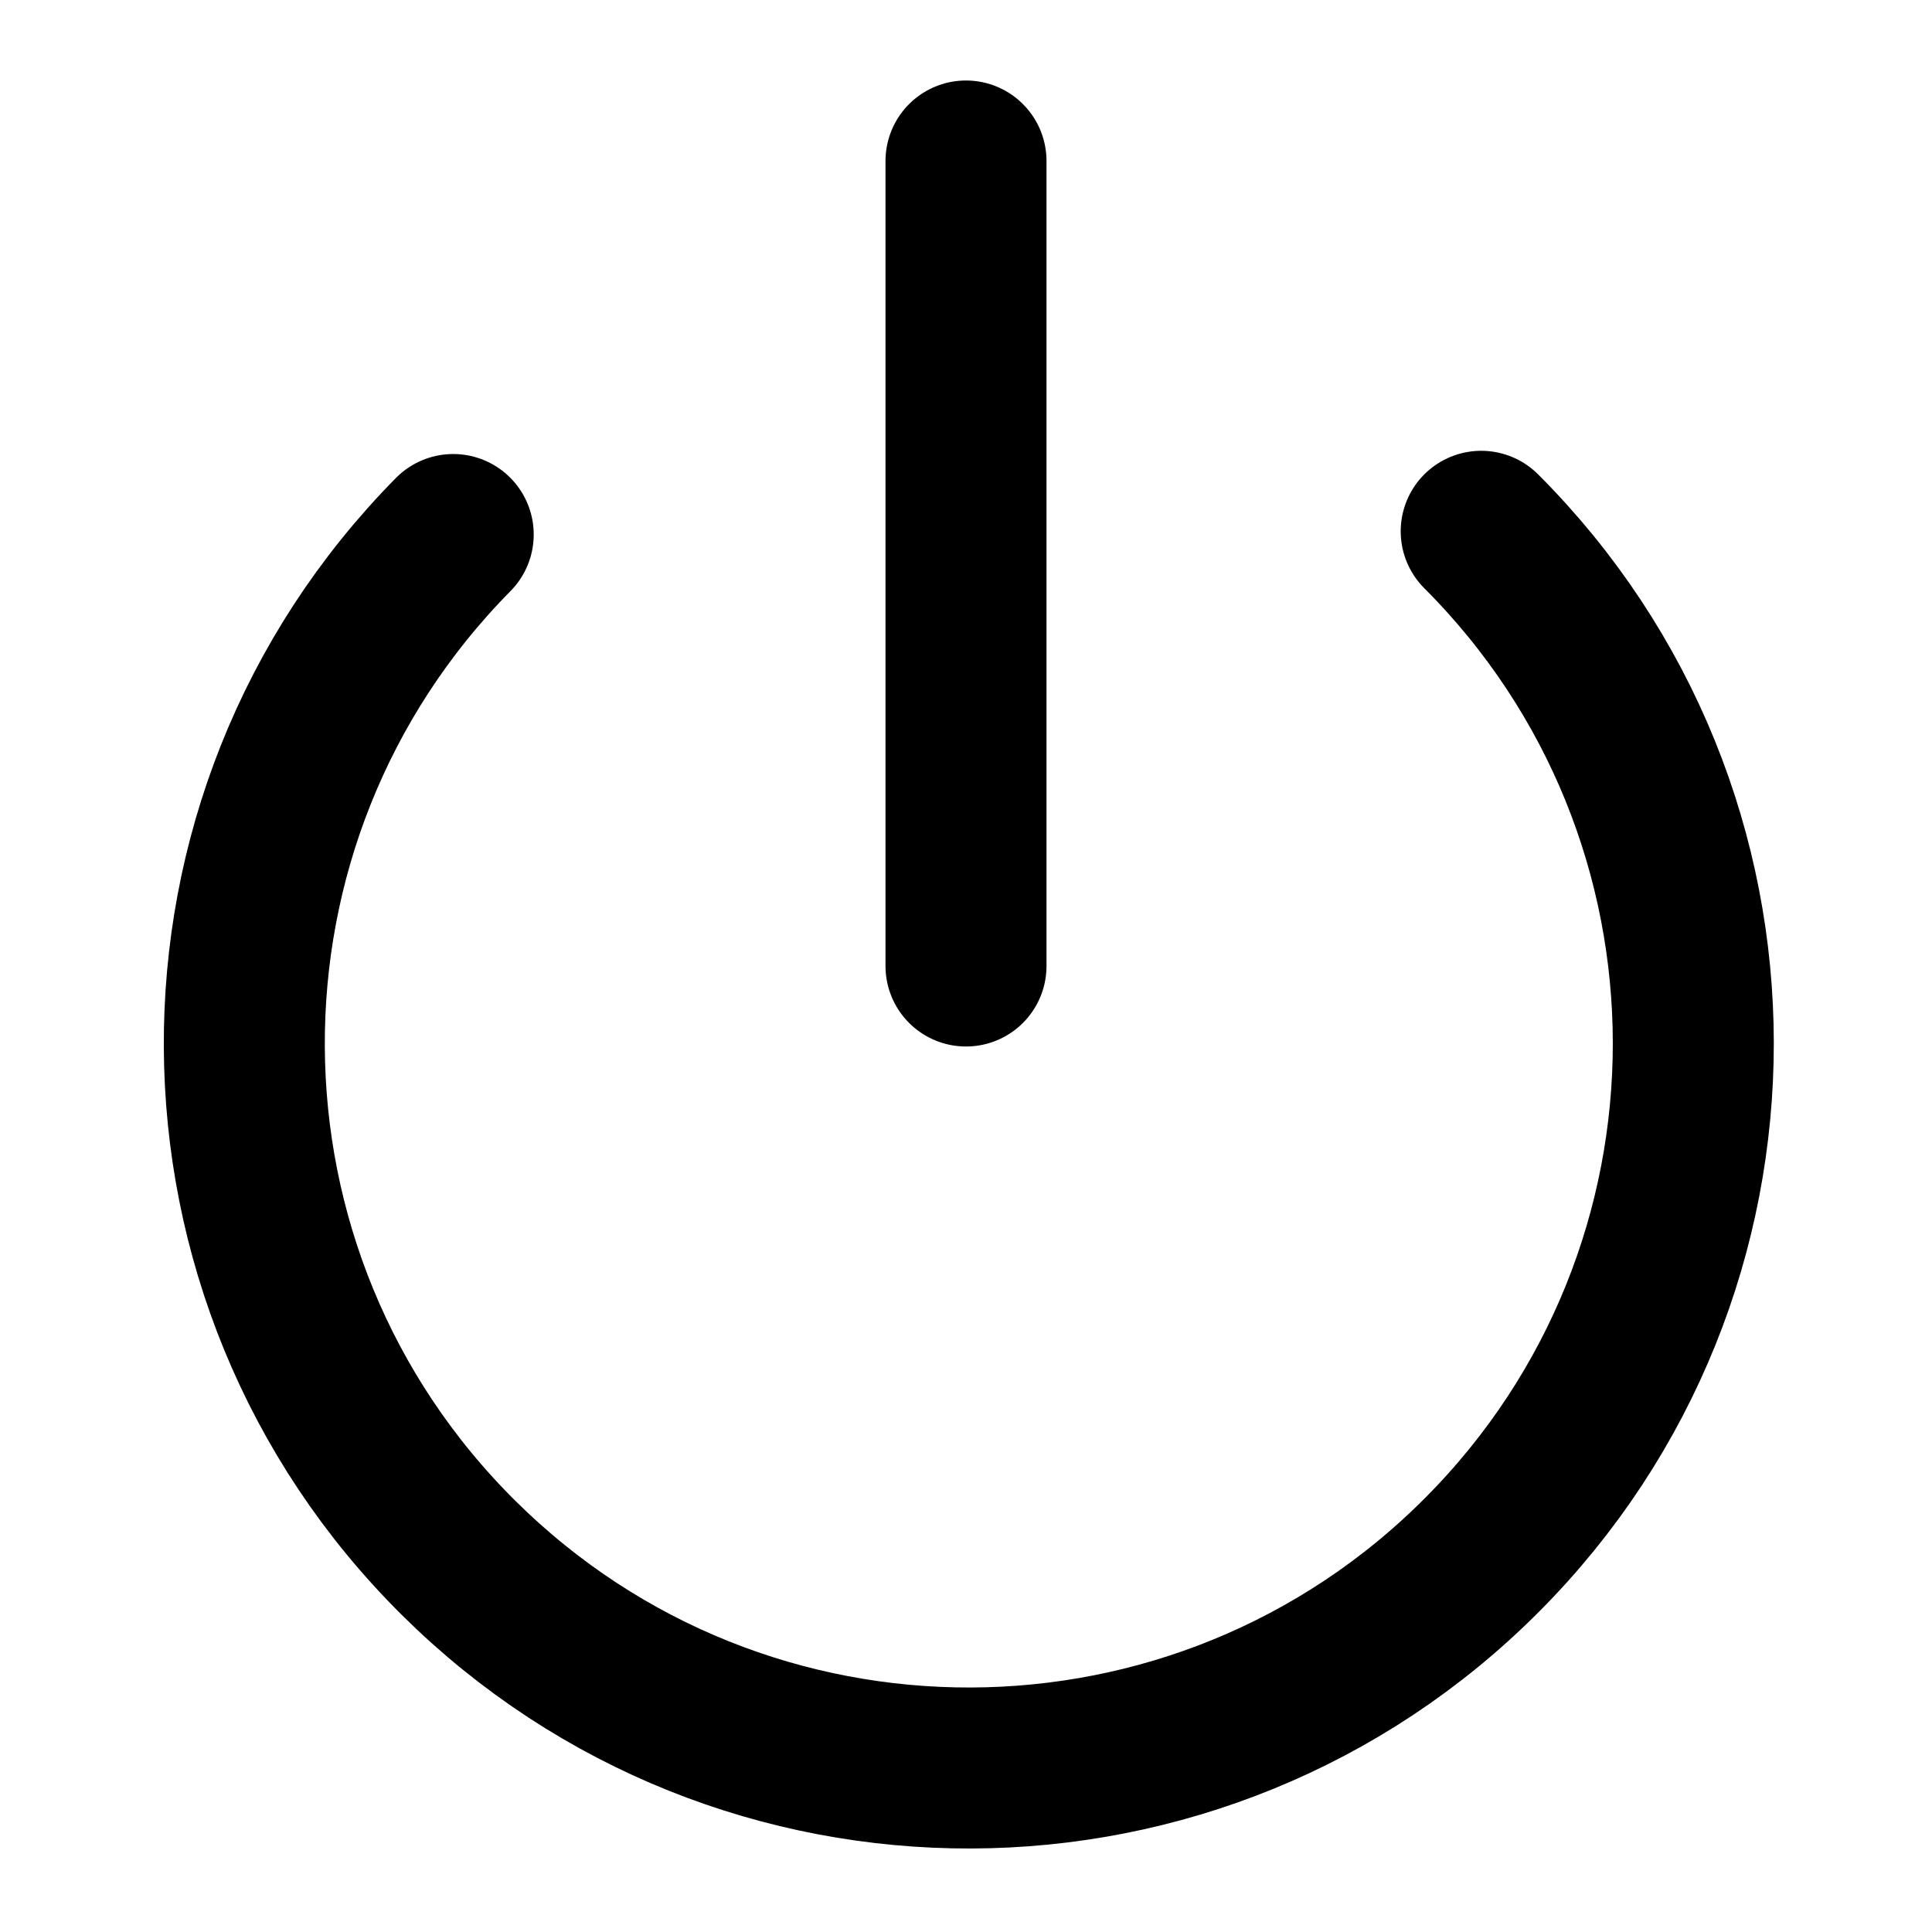
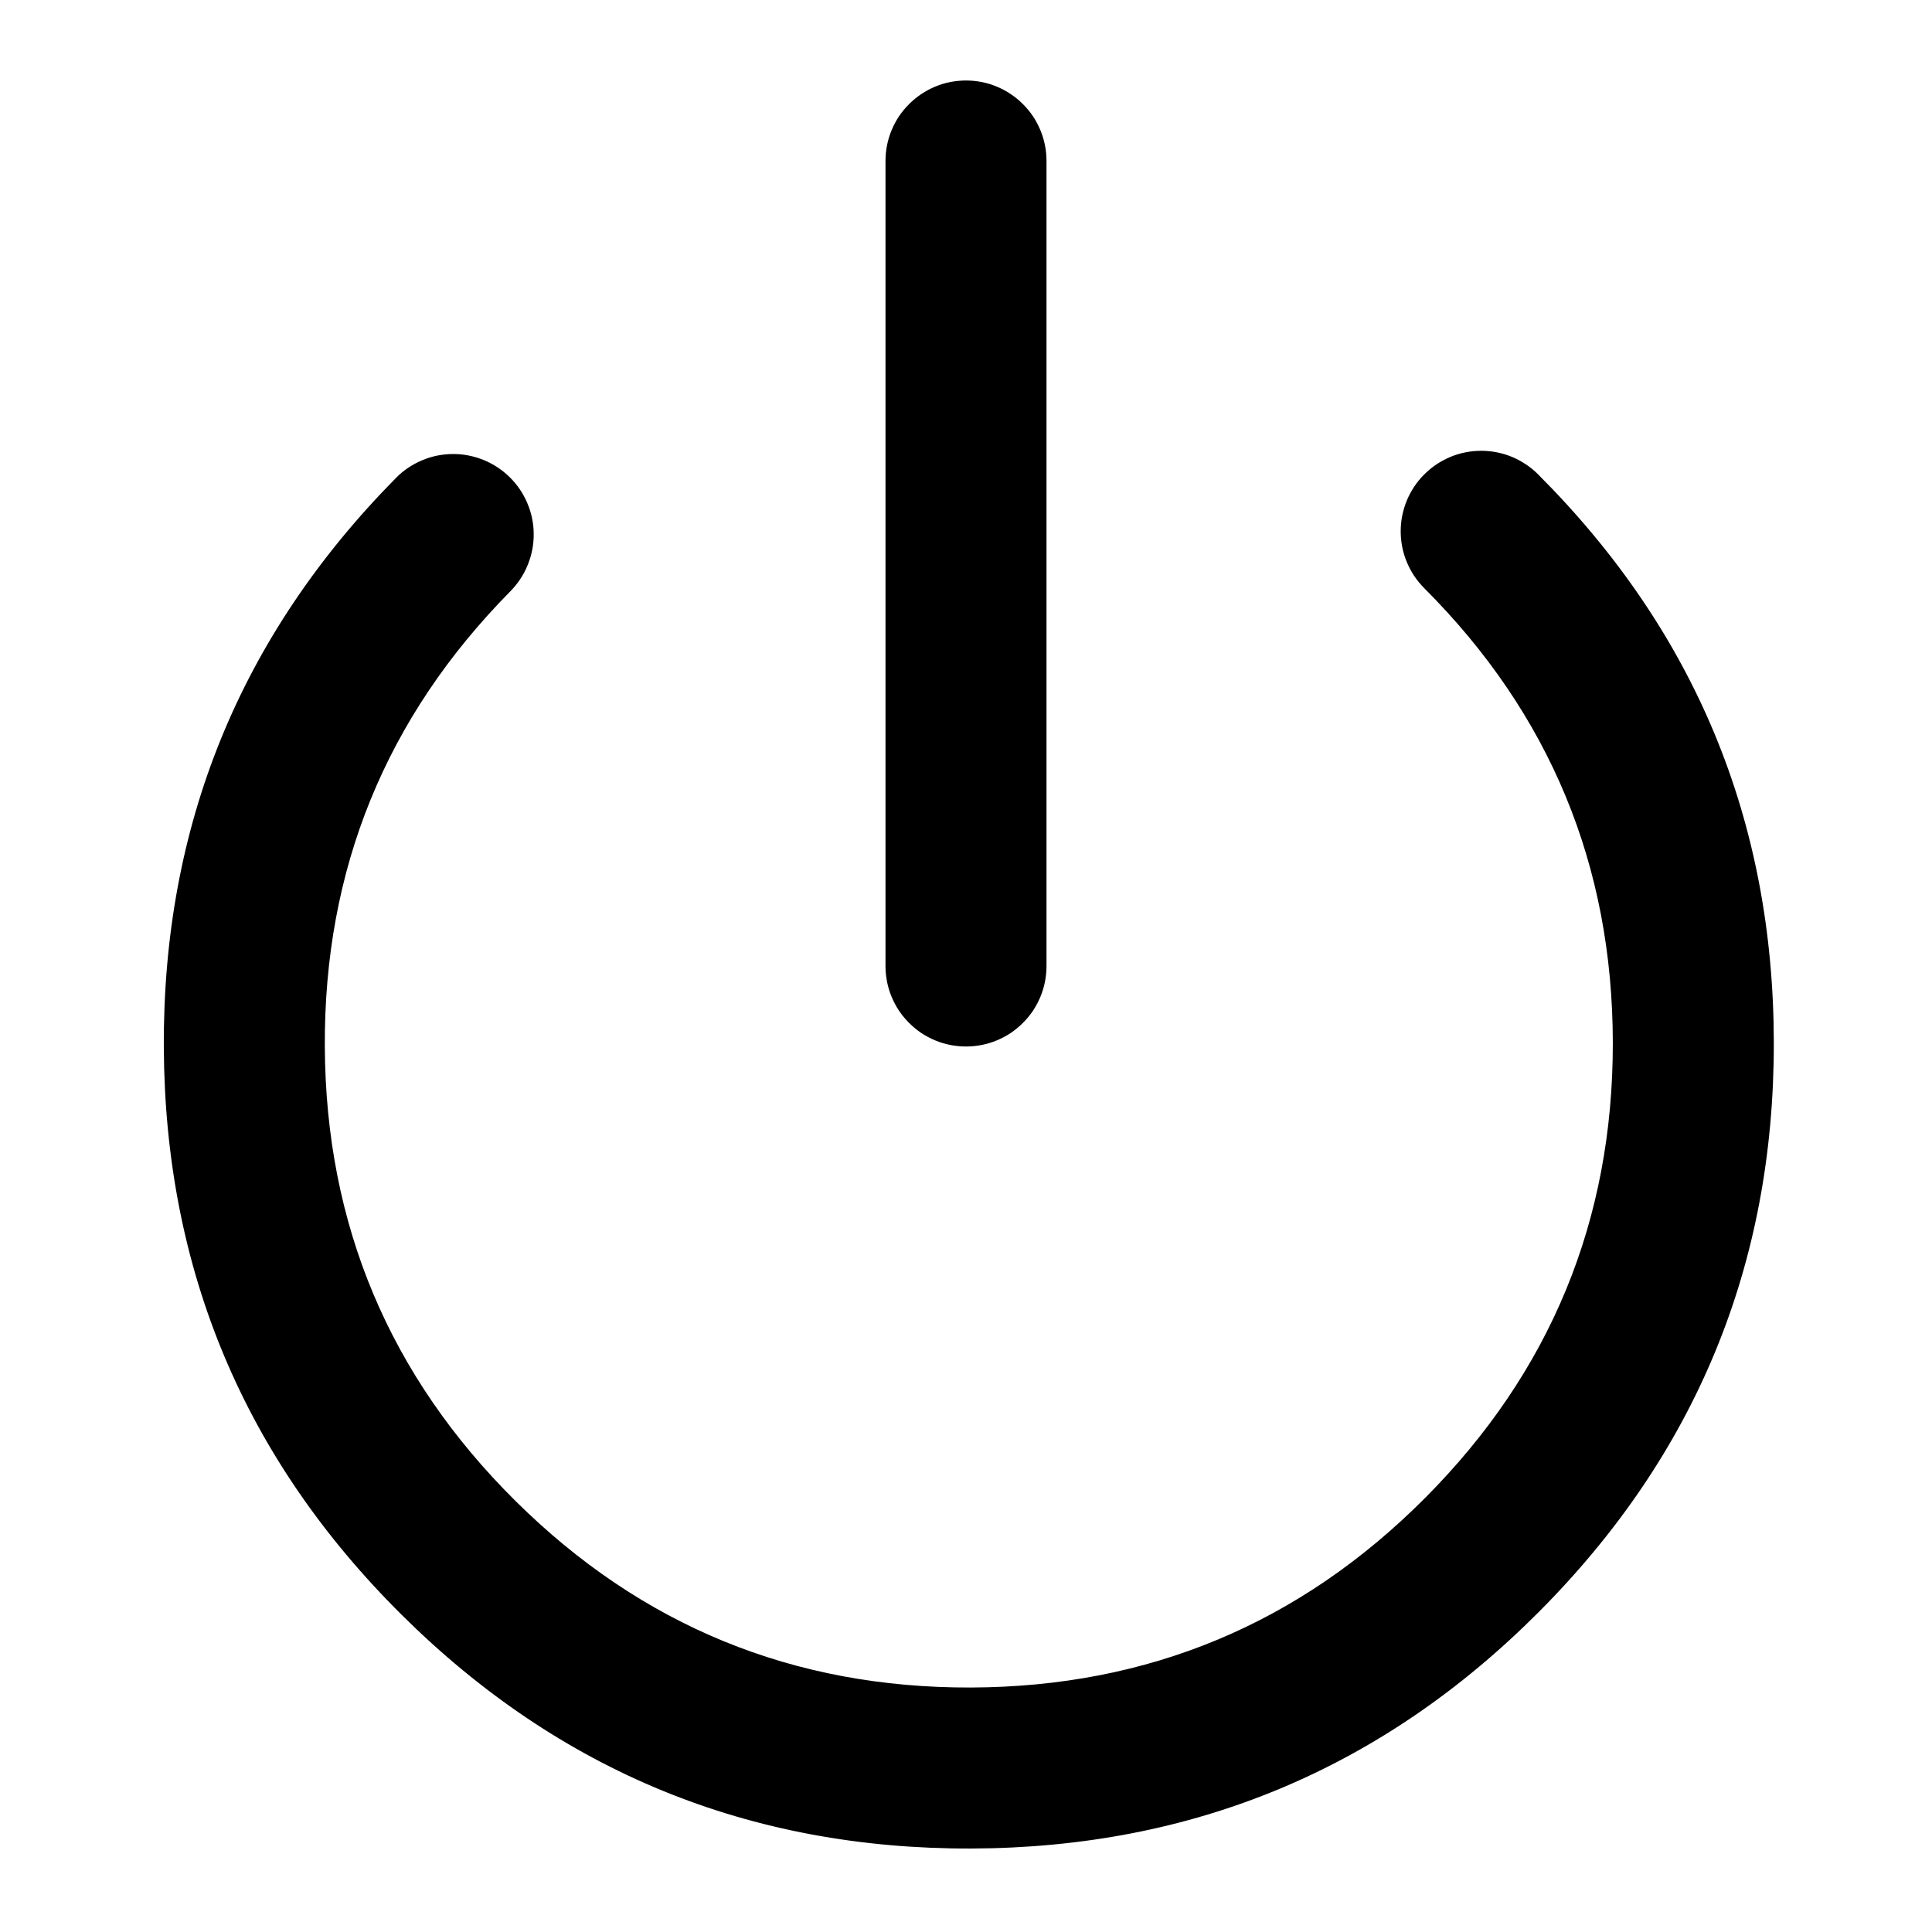
- <svg xmlns="http://www.w3.org/2000/svg" width="24" height="24" viewBox="0 0 24 24" fill="none" stroke="currentColor" stroke-width="2" stroke-linecap="round" stroke-linejoin="round" class="lucide lucide-power-icon lucide-power">
-   <path d="M12 2v10" />
-   <path d="M18.4 6.6a9 9 0 1 1-12.77.04" />
+ <svg xmlns="http://www.w3.org/2000/svg" width="24" height="24" viewBox="0 0 24 24" fill="#000">
+   <path d="M13 12L13 2Q13 1.901 12.981 1.805Q12.962 1.708 12.924 1.617Q12.886 1.526 12.832 1.444Q12.777 1.363 12.707 1.293Q12.637 1.223 12.556 1.169Q12.474 1.114 12.383 1.076Q12.292 1.038 12.195 1.019Q12.098 1 12 1Q11.902 1 11.805 1.019Q11.708 1.038 11.617 1.076Q11.526 1.114 11.444 1.169Q11.363 1.223 11.293 1.293Q11.223 1.363 11.168 1.444Q11.114 1.526 11.076 1.617Q11.038 1.708 11.019 1.805Q11 1.901 11 2L11 12Q11 12.098 11.019 12.195Q11.038 12.292 11.076 12.383Q11.114 12.474 11.168 12.556Q11.223 12.637 11.293 12.707Q11.363 12.777 11.444 12.832Q11.526 12.886 11.617 12.924Q11.708 12.962 11.805 12.981Q11.902 13 12 13Q12.098 13 12.195 12.981Q12.292 12.962 12.383 12.924Q12.474 12.886 12.556 12.832Q12.637 12.777 12.707 12.707Q12.777 12.637 12.832 12.556Q12.886 12.474 12.924 12.383Q12.962 12.292 12.981 12.195Q13 12.098 13 12ZM22.035 12.954Q22.031 8.818 19.107 5.893Q19.038 5.823 18.956 5.769Q18.874 5.714 18.783 5.676Q18.692 5.638 18.595 5.619Q18.499 5.6 18.4 5.6Q18.302 5.6 18.205 5.619Q18.108 5.638 18.017 5.676Q17.927 5.714 17.845 5.768Q17.763 5.823 17.693 5.893Q17.623 5.962 17.569 6.044Q17.514 6.126 17.476 6.217Q17.439 6.308 17.419 6.405Q17.4 6.501 17.4 6.6Q17.4 6.698 17.419 6.795Q17.438 6.891 17.476 6.982Q17.514 7.074 17.568 7.155Q17.623 7.237 17.693 7.307Q20.032 9.647 20.035 12.955Q20.038 16.264 17.703 18.608Q15.368 20.952 12.06 20.963Q8.751 20.973 6.402 18.644Q4.053 16.314 4.035 13.005Q4.017 9.697 6.342 7.343Q6.481 7.201 6.556 7.017Q6.631 6.832 6.63 6.634Q6.629 6.435 6.551 6.251Q6.474 6.068 6.332 5.928Q6.262 5.859 6.18 5.805Q6.098 5.751 6.007 5.714Q5.915 5.677 5.819 5.658Q5.722 5.639 5.623 5.64Q5.525 5.641 5.429 5.66Q5.332 5.68 5.241 5.719Q5.151 5.757 5.069 5.812Q4.987 5.867 4.918 5.938Q2.013 8.881 2.035 13.016Q2.057 17.152 4.994 20.064Q7.931 22.976 12.066 22.963Q16.202 22.95 19.12 20.02Q22.039 17.089 22.035 12.954Z" />
</svg>
